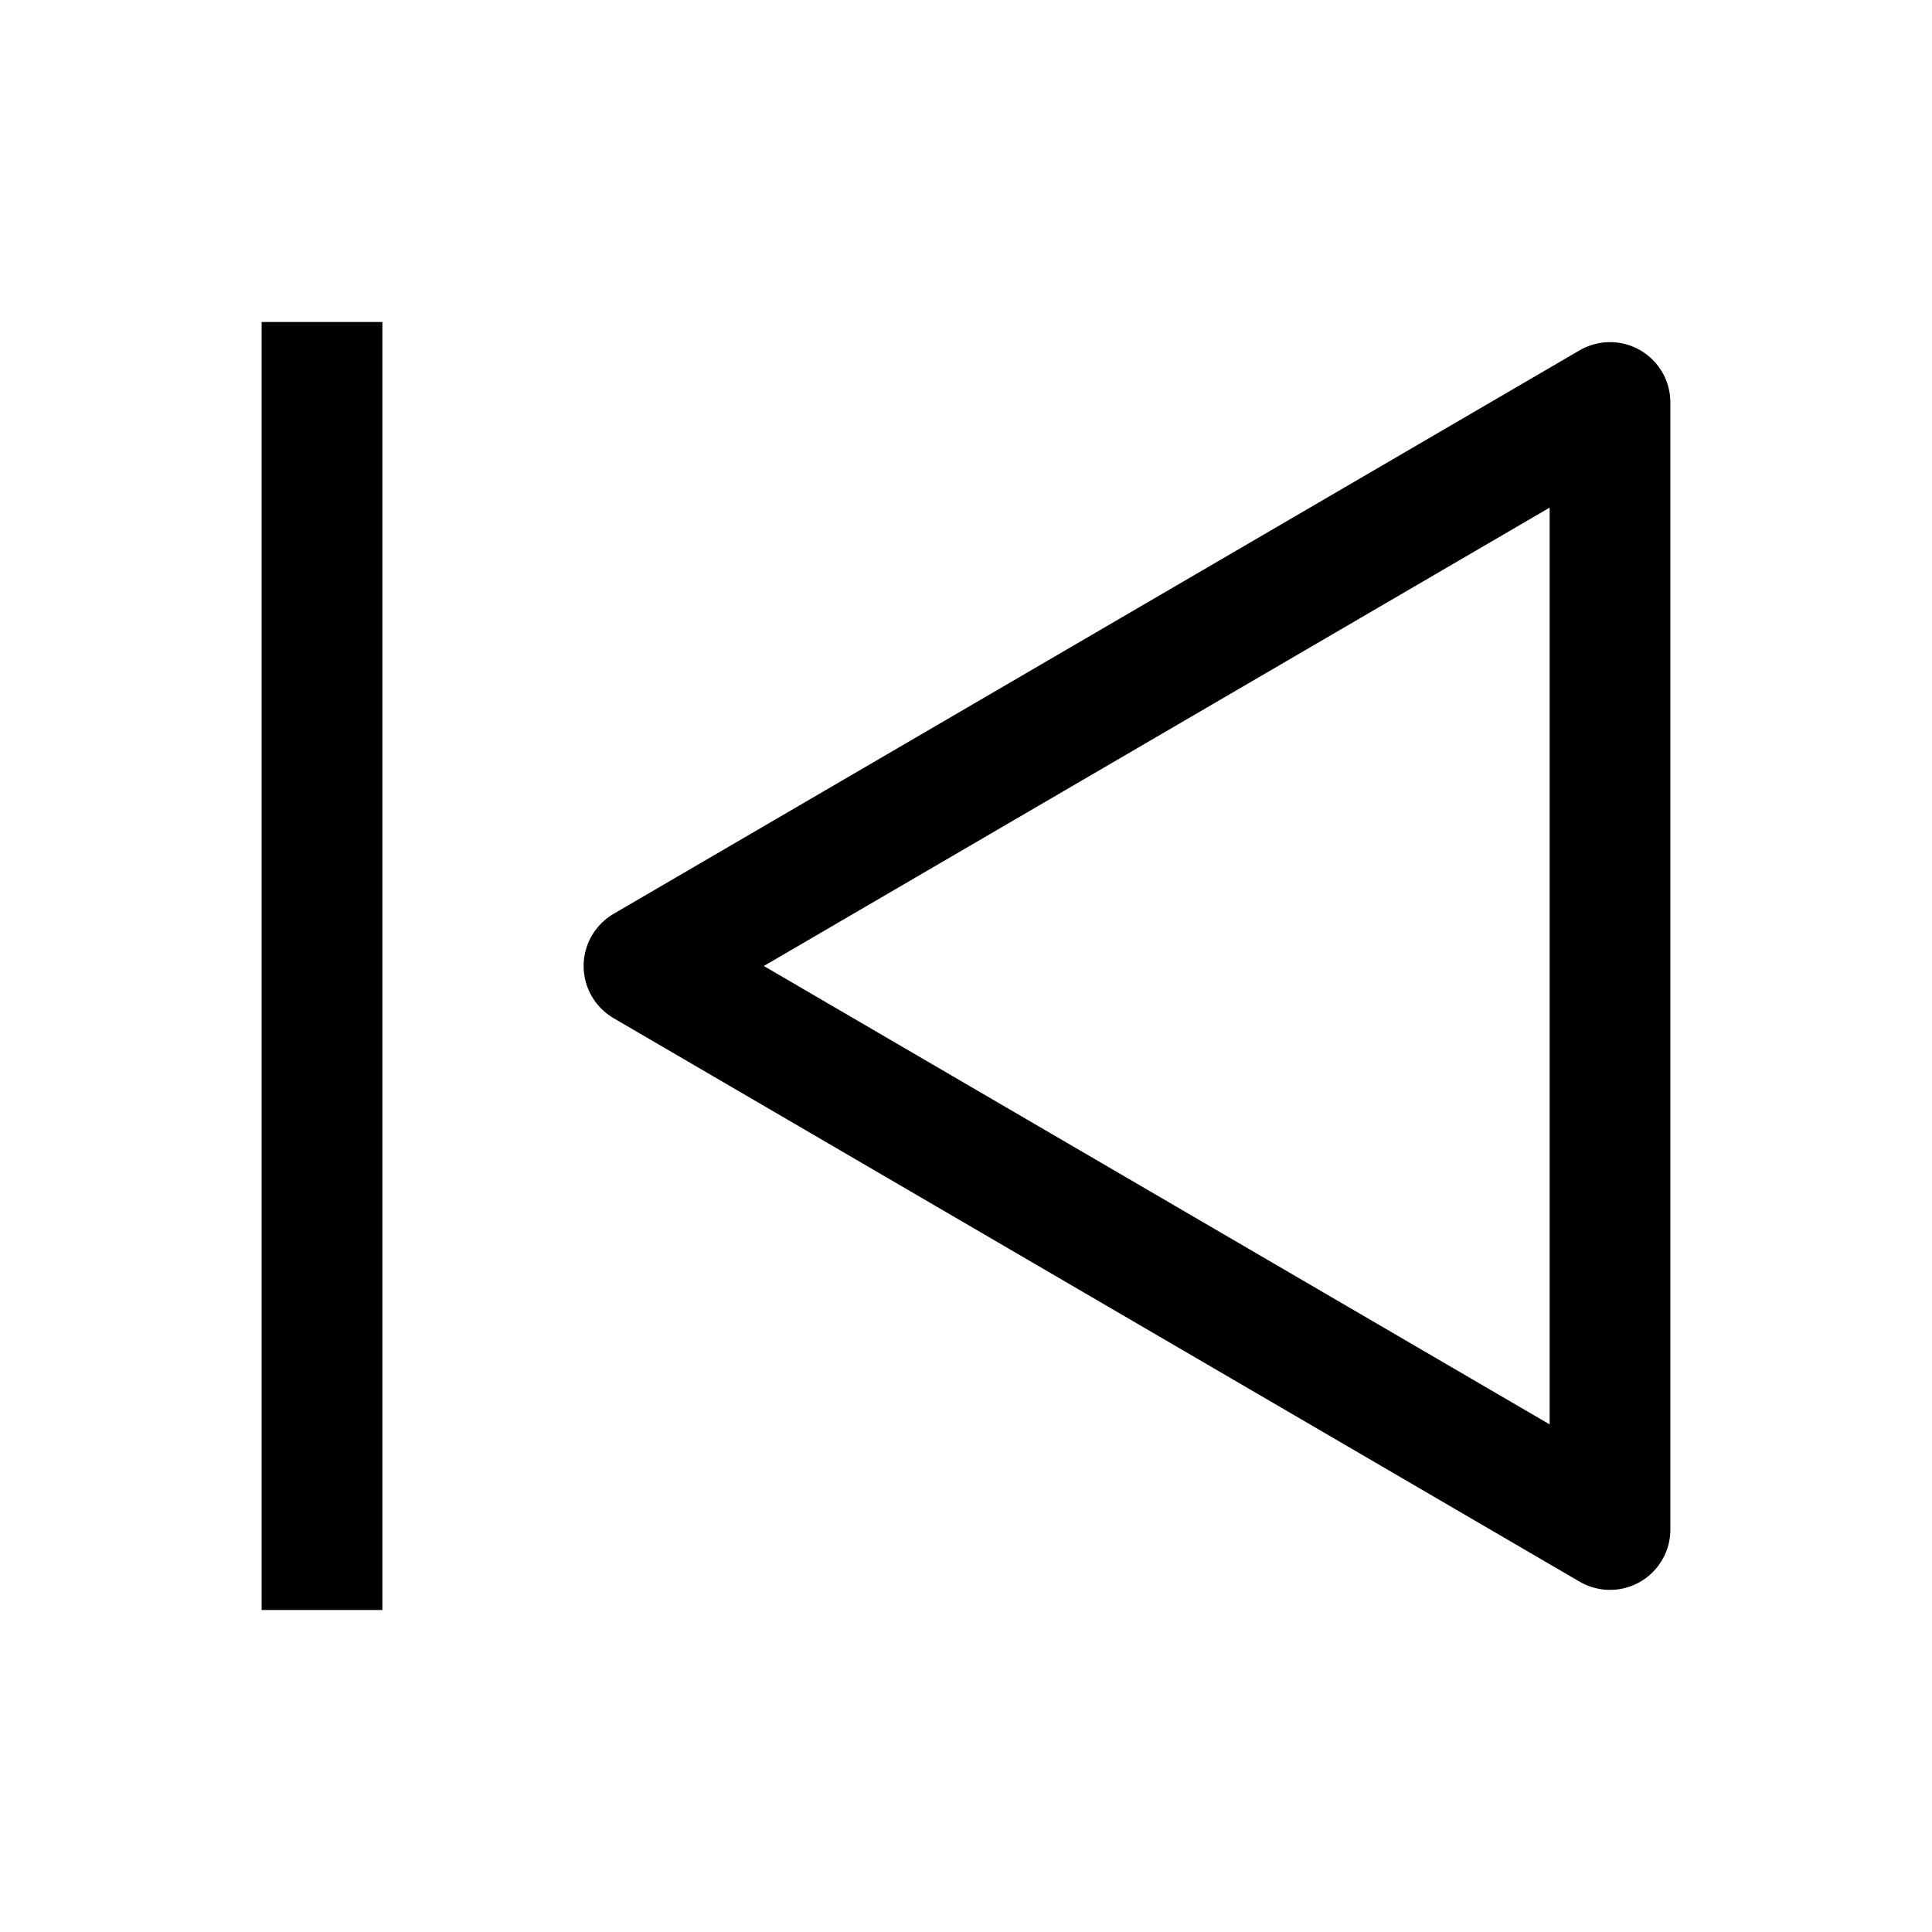
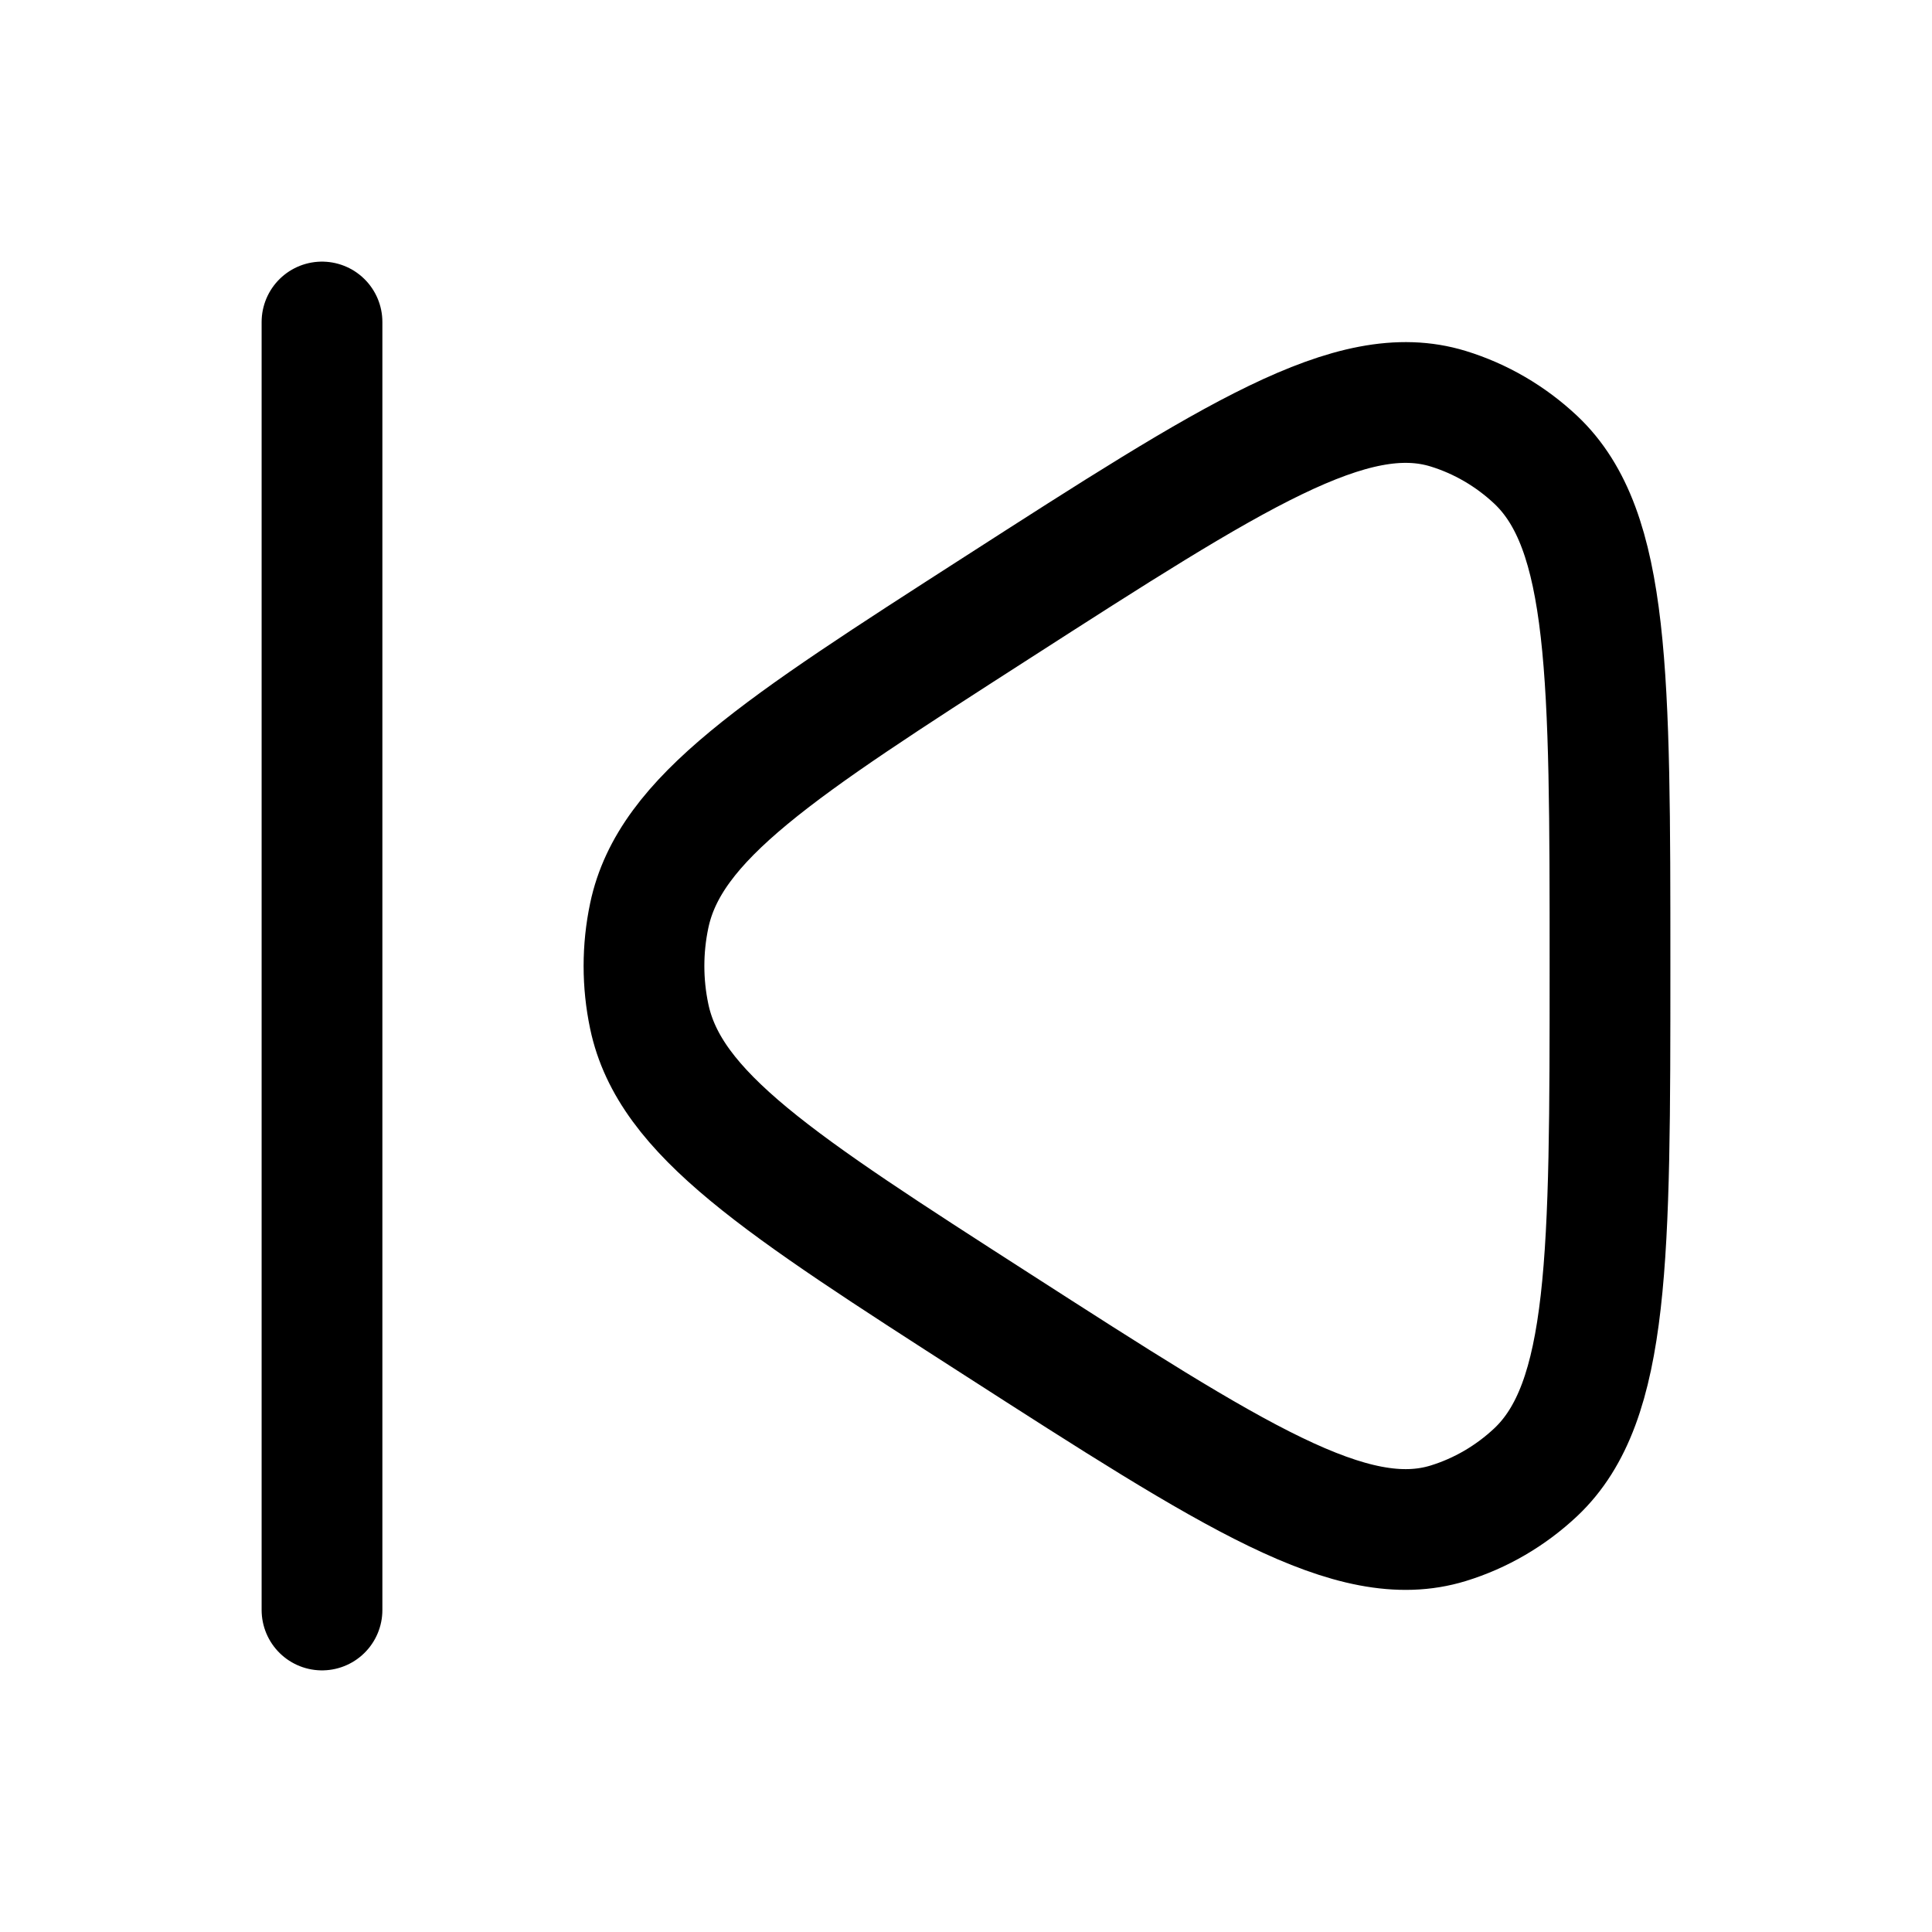
- <svg xmlns="http://www.w3.org/2000/svg" width="24" height="24" viewBox="0 0 24 24" fill="none" class="injected-svg" data-src="/icons/previous-stroke-sharp.svg" role="img" color="#000000">
-   <path d="M20 19V5L8 12L20 19Z" stroke="#000000" stroke-width="1.5" stroke-linejoin="round" />
-   <path d="M4 4V20" stroke="#000000" stroke-width="1.5" />
+ <svg xmlns="http://www.w3.org/2000/svg" width="24" height="24" viewBox="0 0 24 24" fill="none" class="injected-svg" data-src="https://hugeicons.storage.googleapis.com/icons/previous-stroke-rounded.svg?type=svg" role="img" color="#000000">
+   <path d="M8.065 12.626C8.319 13.837 9.673 14.708 12.38 16.448C15.325 18.341 16.797 19.288 17.989 18.923C18.393 18.799 18.765 18.582 19.078 18.288C20 17.418 20 15.612 20 12C20 8.388 20 6.582 19.078 5.712C18.765 5.418 18.393 5.201 17.989 5.077C16.797 4.712 15.325 5.659 12.38 7.552C9.673 9.292 8.319 10.163 8.065 11.374C7.978 11.787 7.978 12.213 8.065 12.626Z" stroke="#000000" stroke-width="1.5" stroke-linejoin="round" />
+   <path d="M4 4L4 20" stroke="#000000" stroke-width="1.5" stroke-linecap="round" />
</svg>
